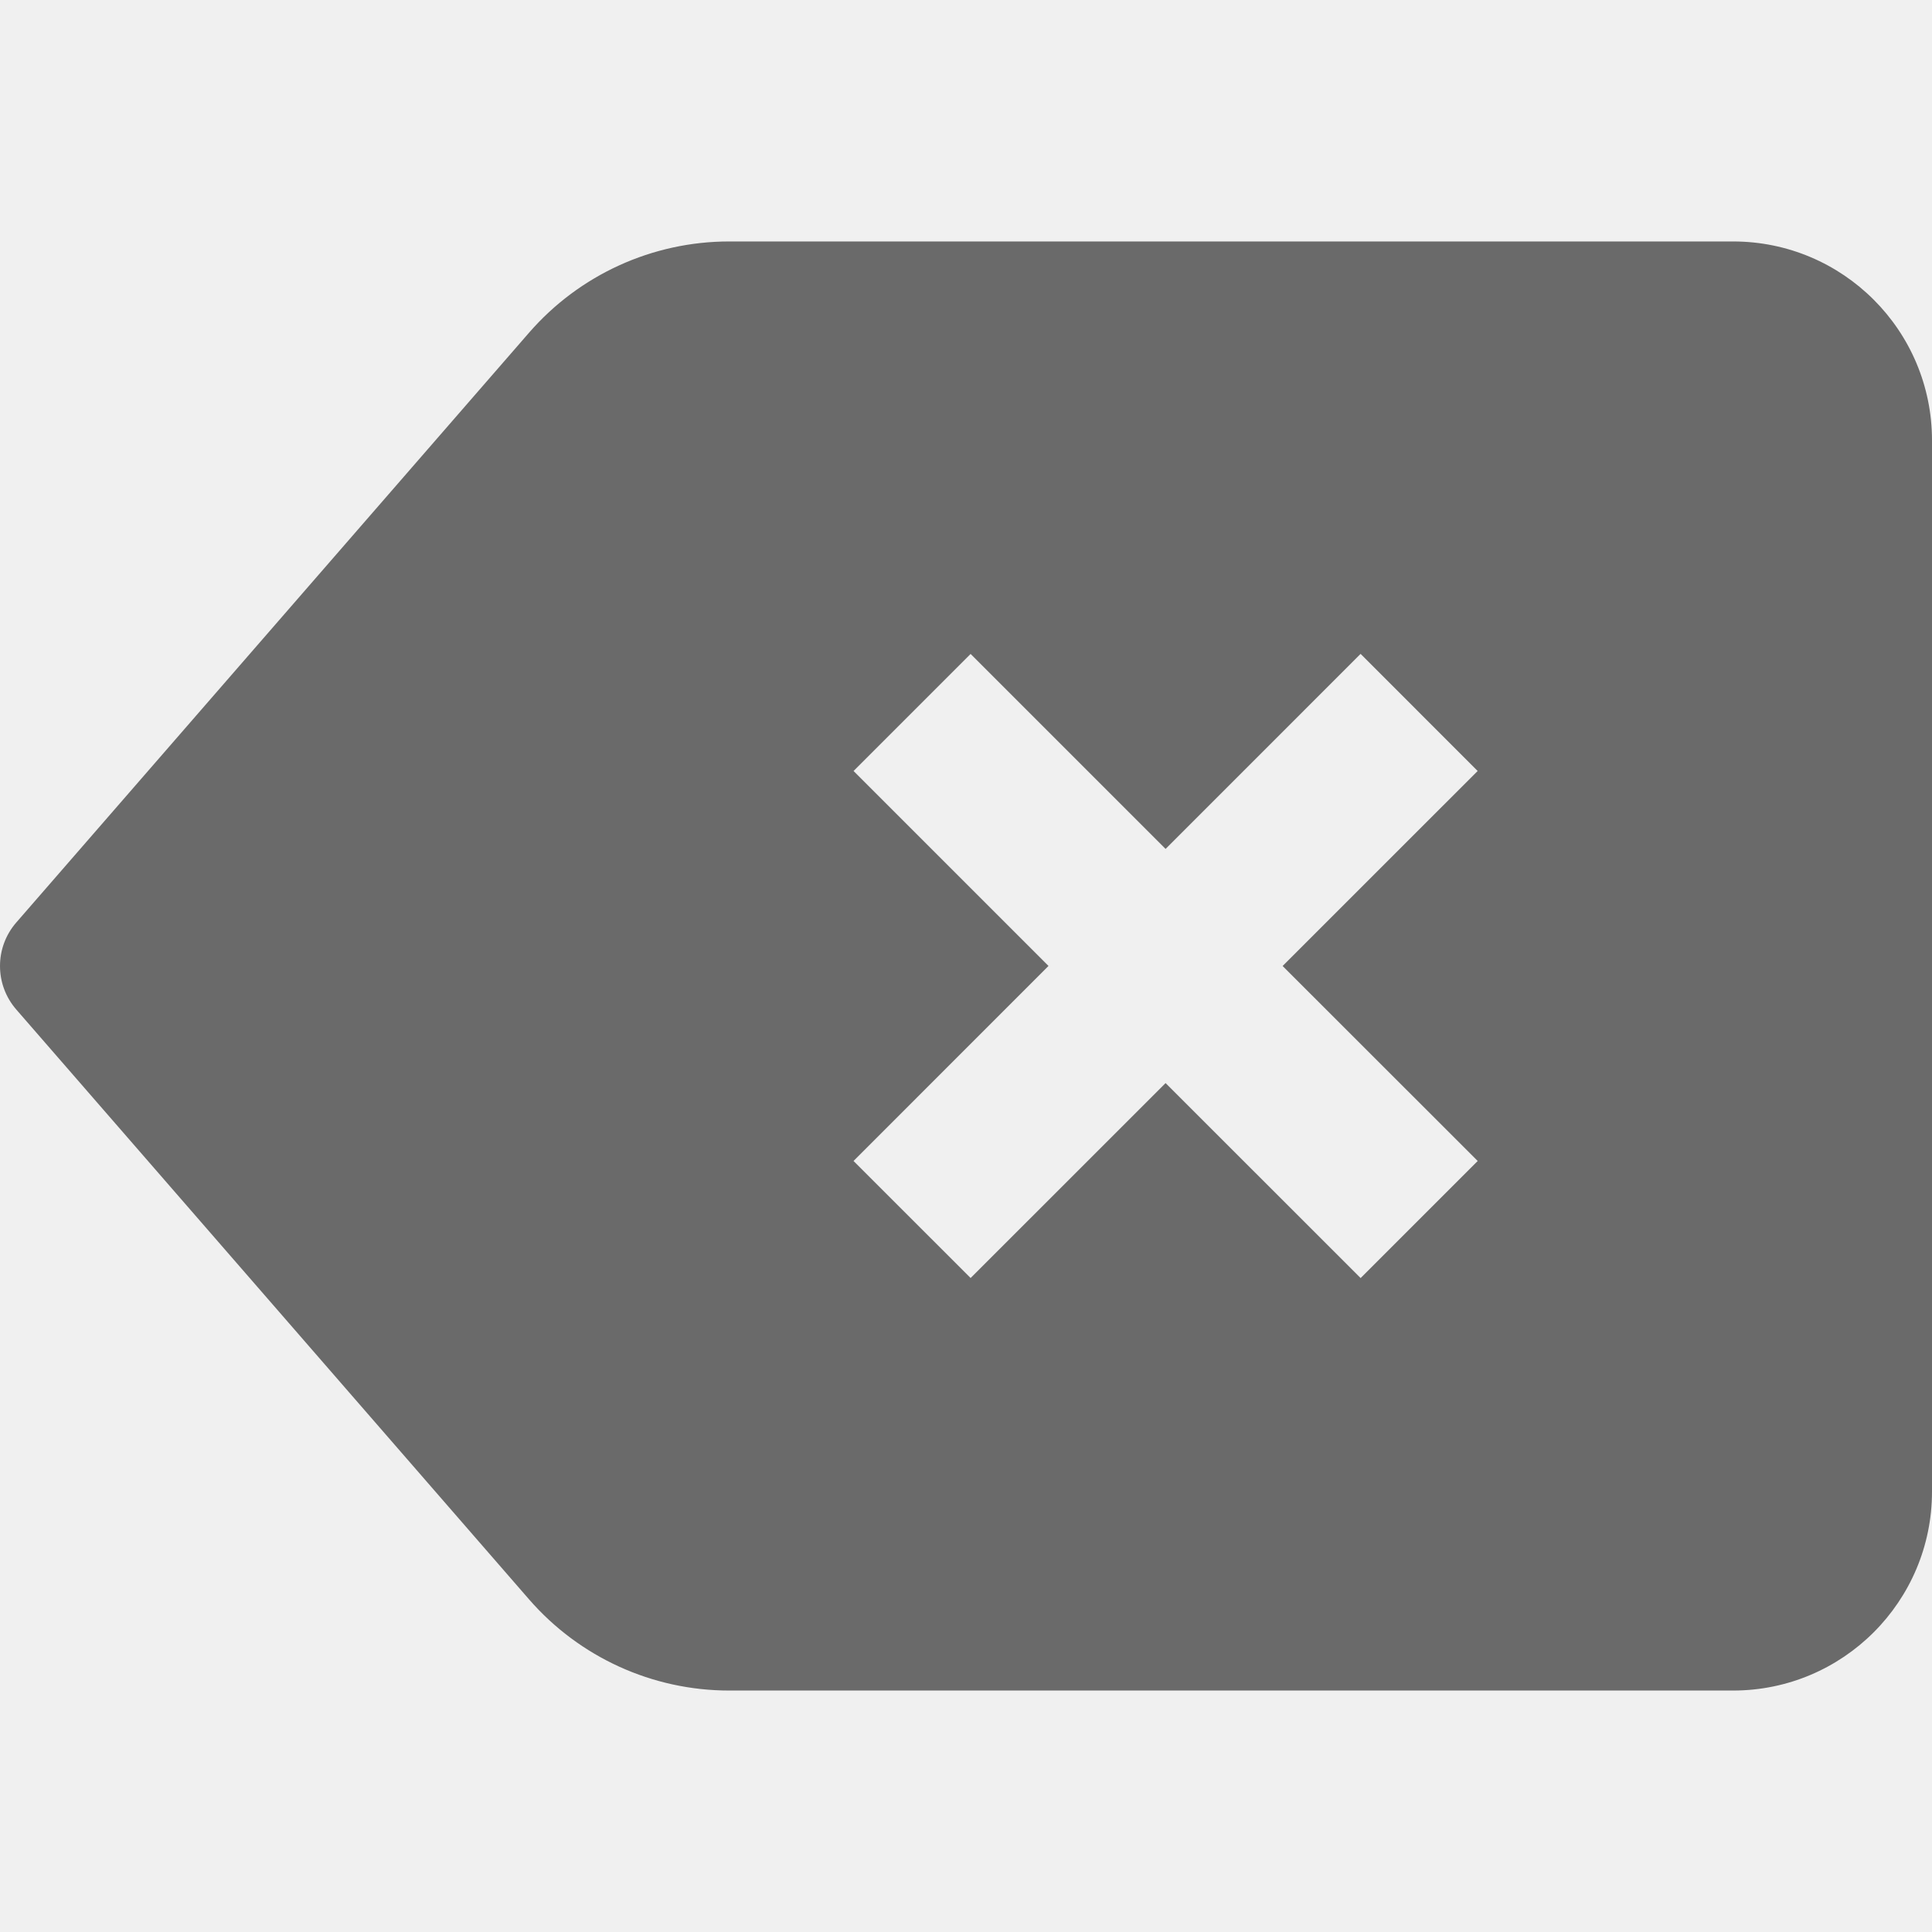
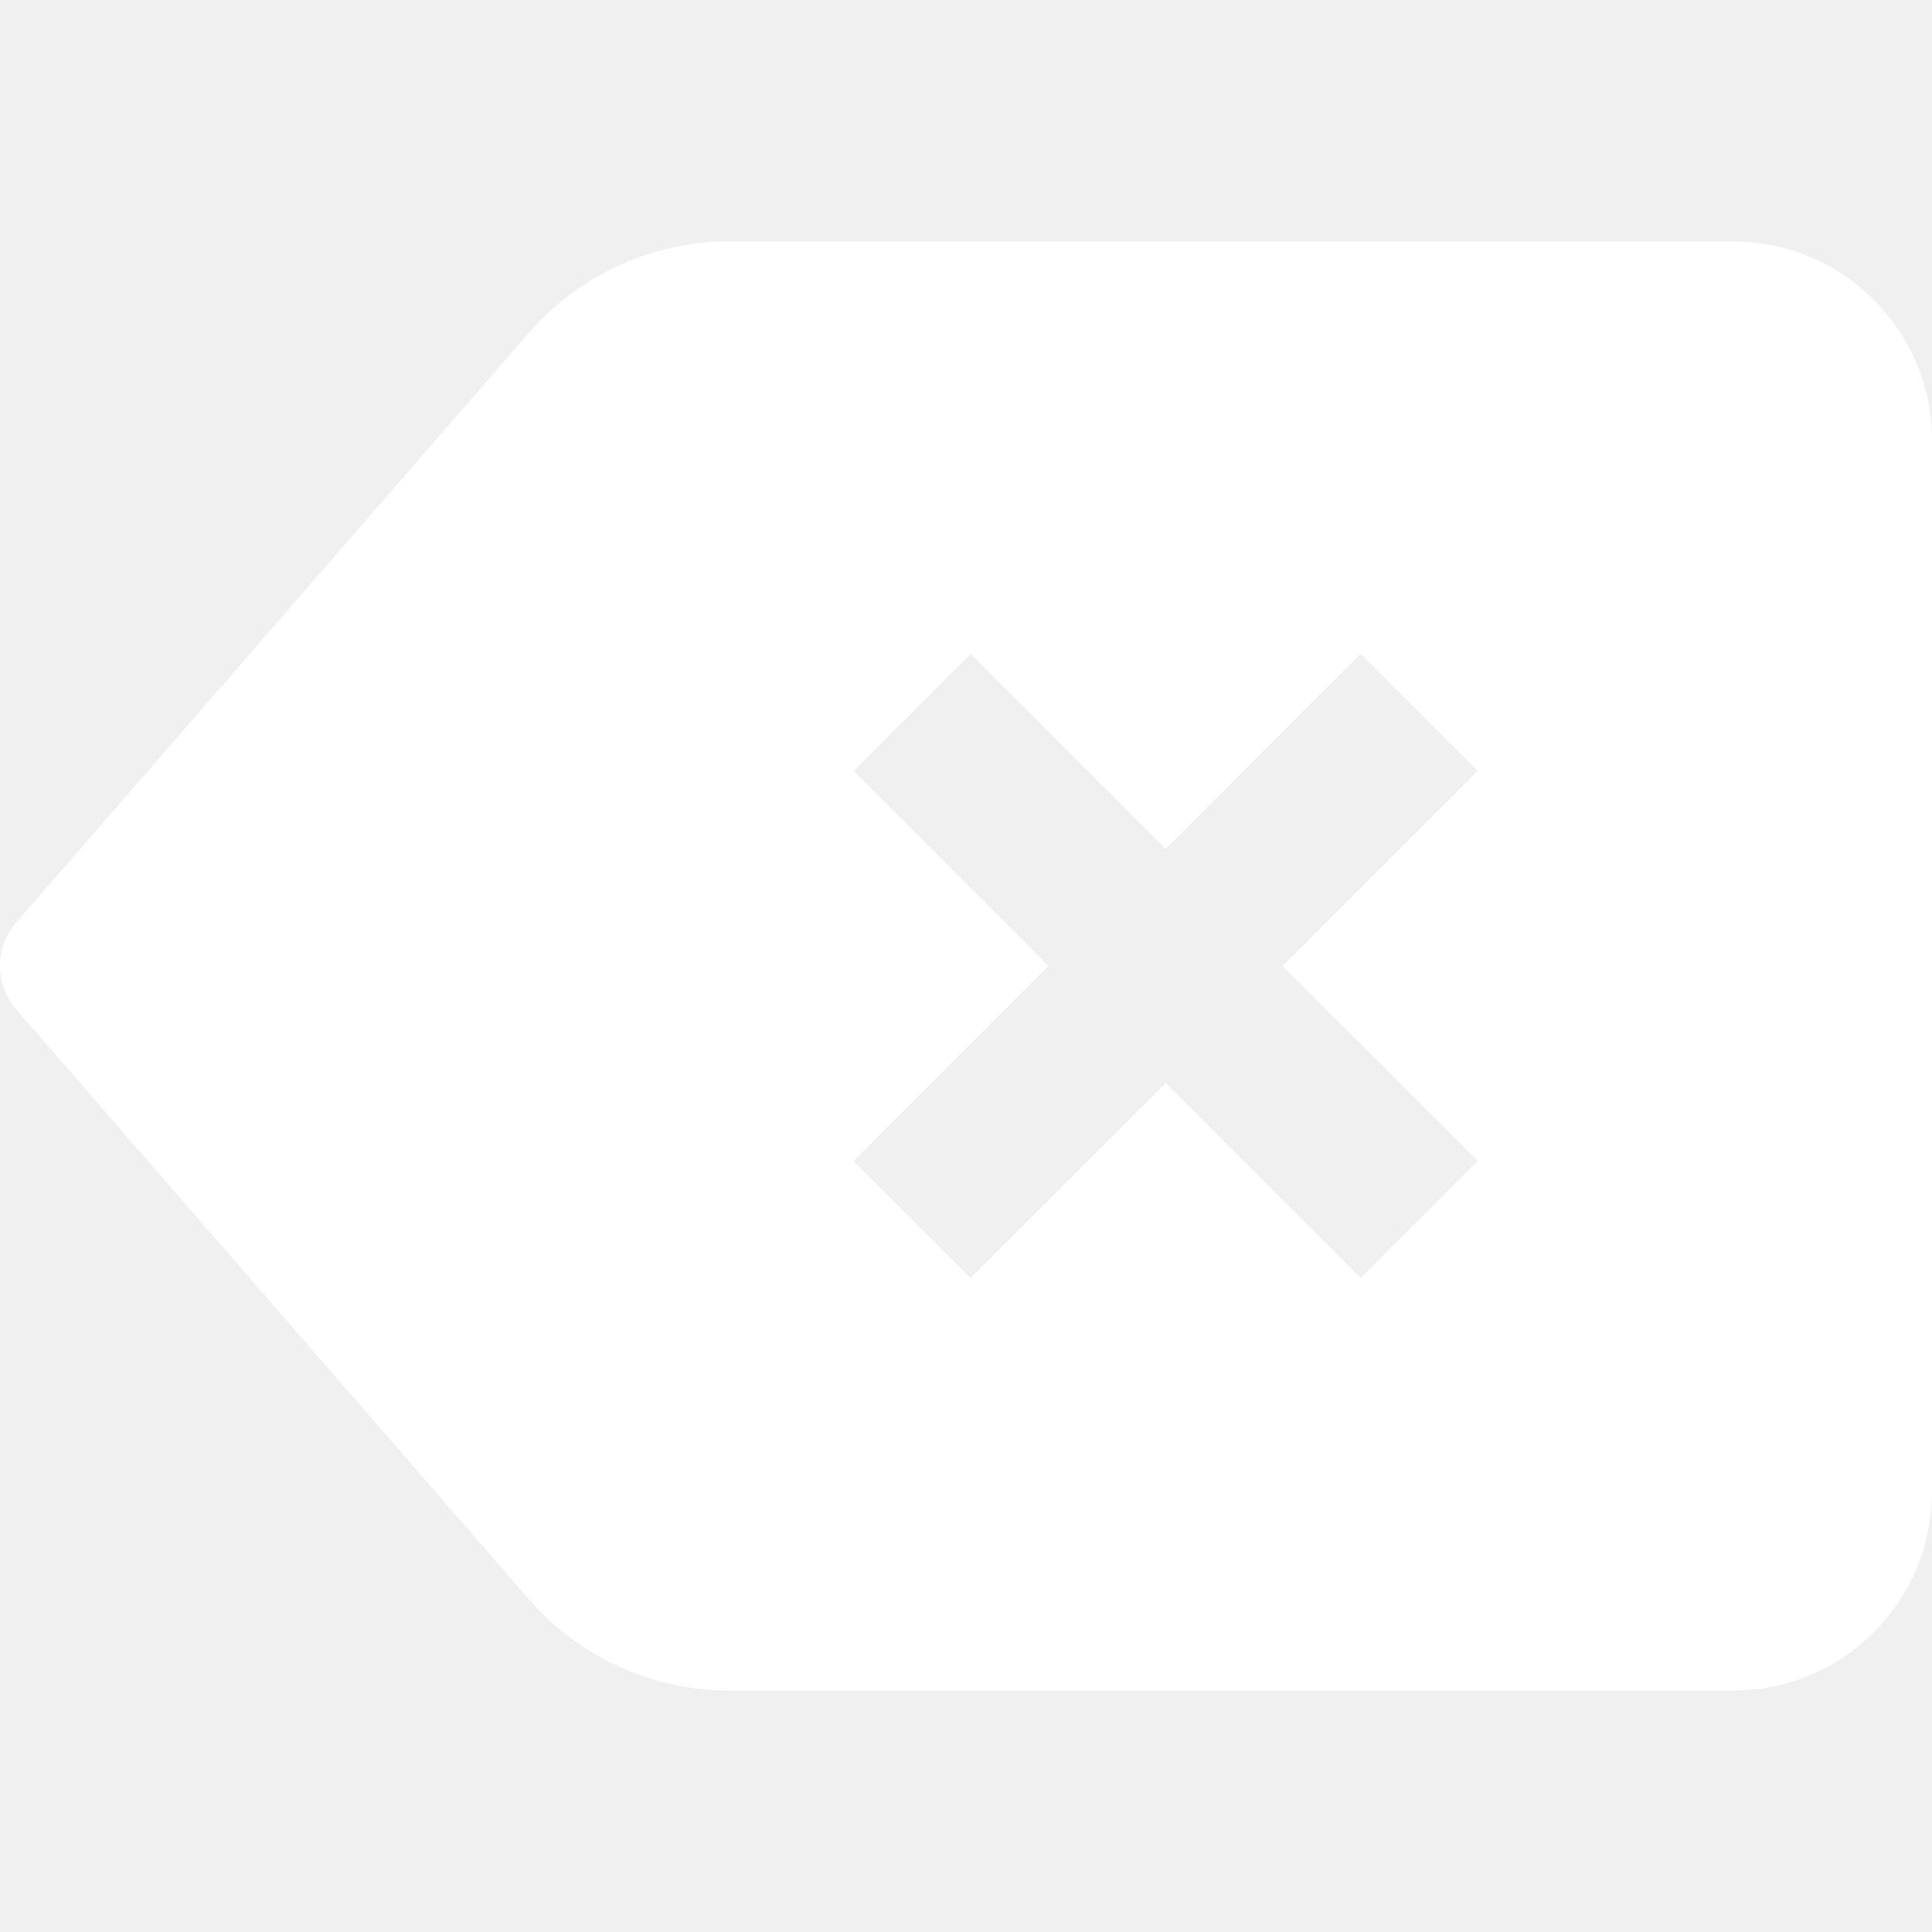
<svg xmlns="http://www.w3.org/2000/svg" height="800px" width="800px" version="1.1" id="_x32_" viewBox="0 0 512 512" xml:space="preserve">
  <style type="text/css">
- 	.st0{fill:#6a6a6a;}
+ 	.st0{fill:#ffffff;}
</style>
  <g>
    <path class="st0" d="M459.279,63.989H193.251c-20.346,0-39.7,8.82-53.054,24.186L4.314,244.473c-5.752,6.61-5.752,16.443,0,23.06   l135.883,156.306c13.354,15.359,32.708,24.172,53.054,24.172h266.028c29.116,0,52.721-23.605,52.721-52.721V116.716   C512,87.593,488.395,63.989,459.279,63.989z M360.581,338.701l-51.687-51.672l-51.672,51.658l-31.03-31.015l51.673-51.687   L226.2,204.32l31.022-31.022l51.672,51.673l51.679-51.687l31.022,31.036l-51.687,51.679l51.701,51.673L360.581,338.701z" />
  </g>
</svg>
